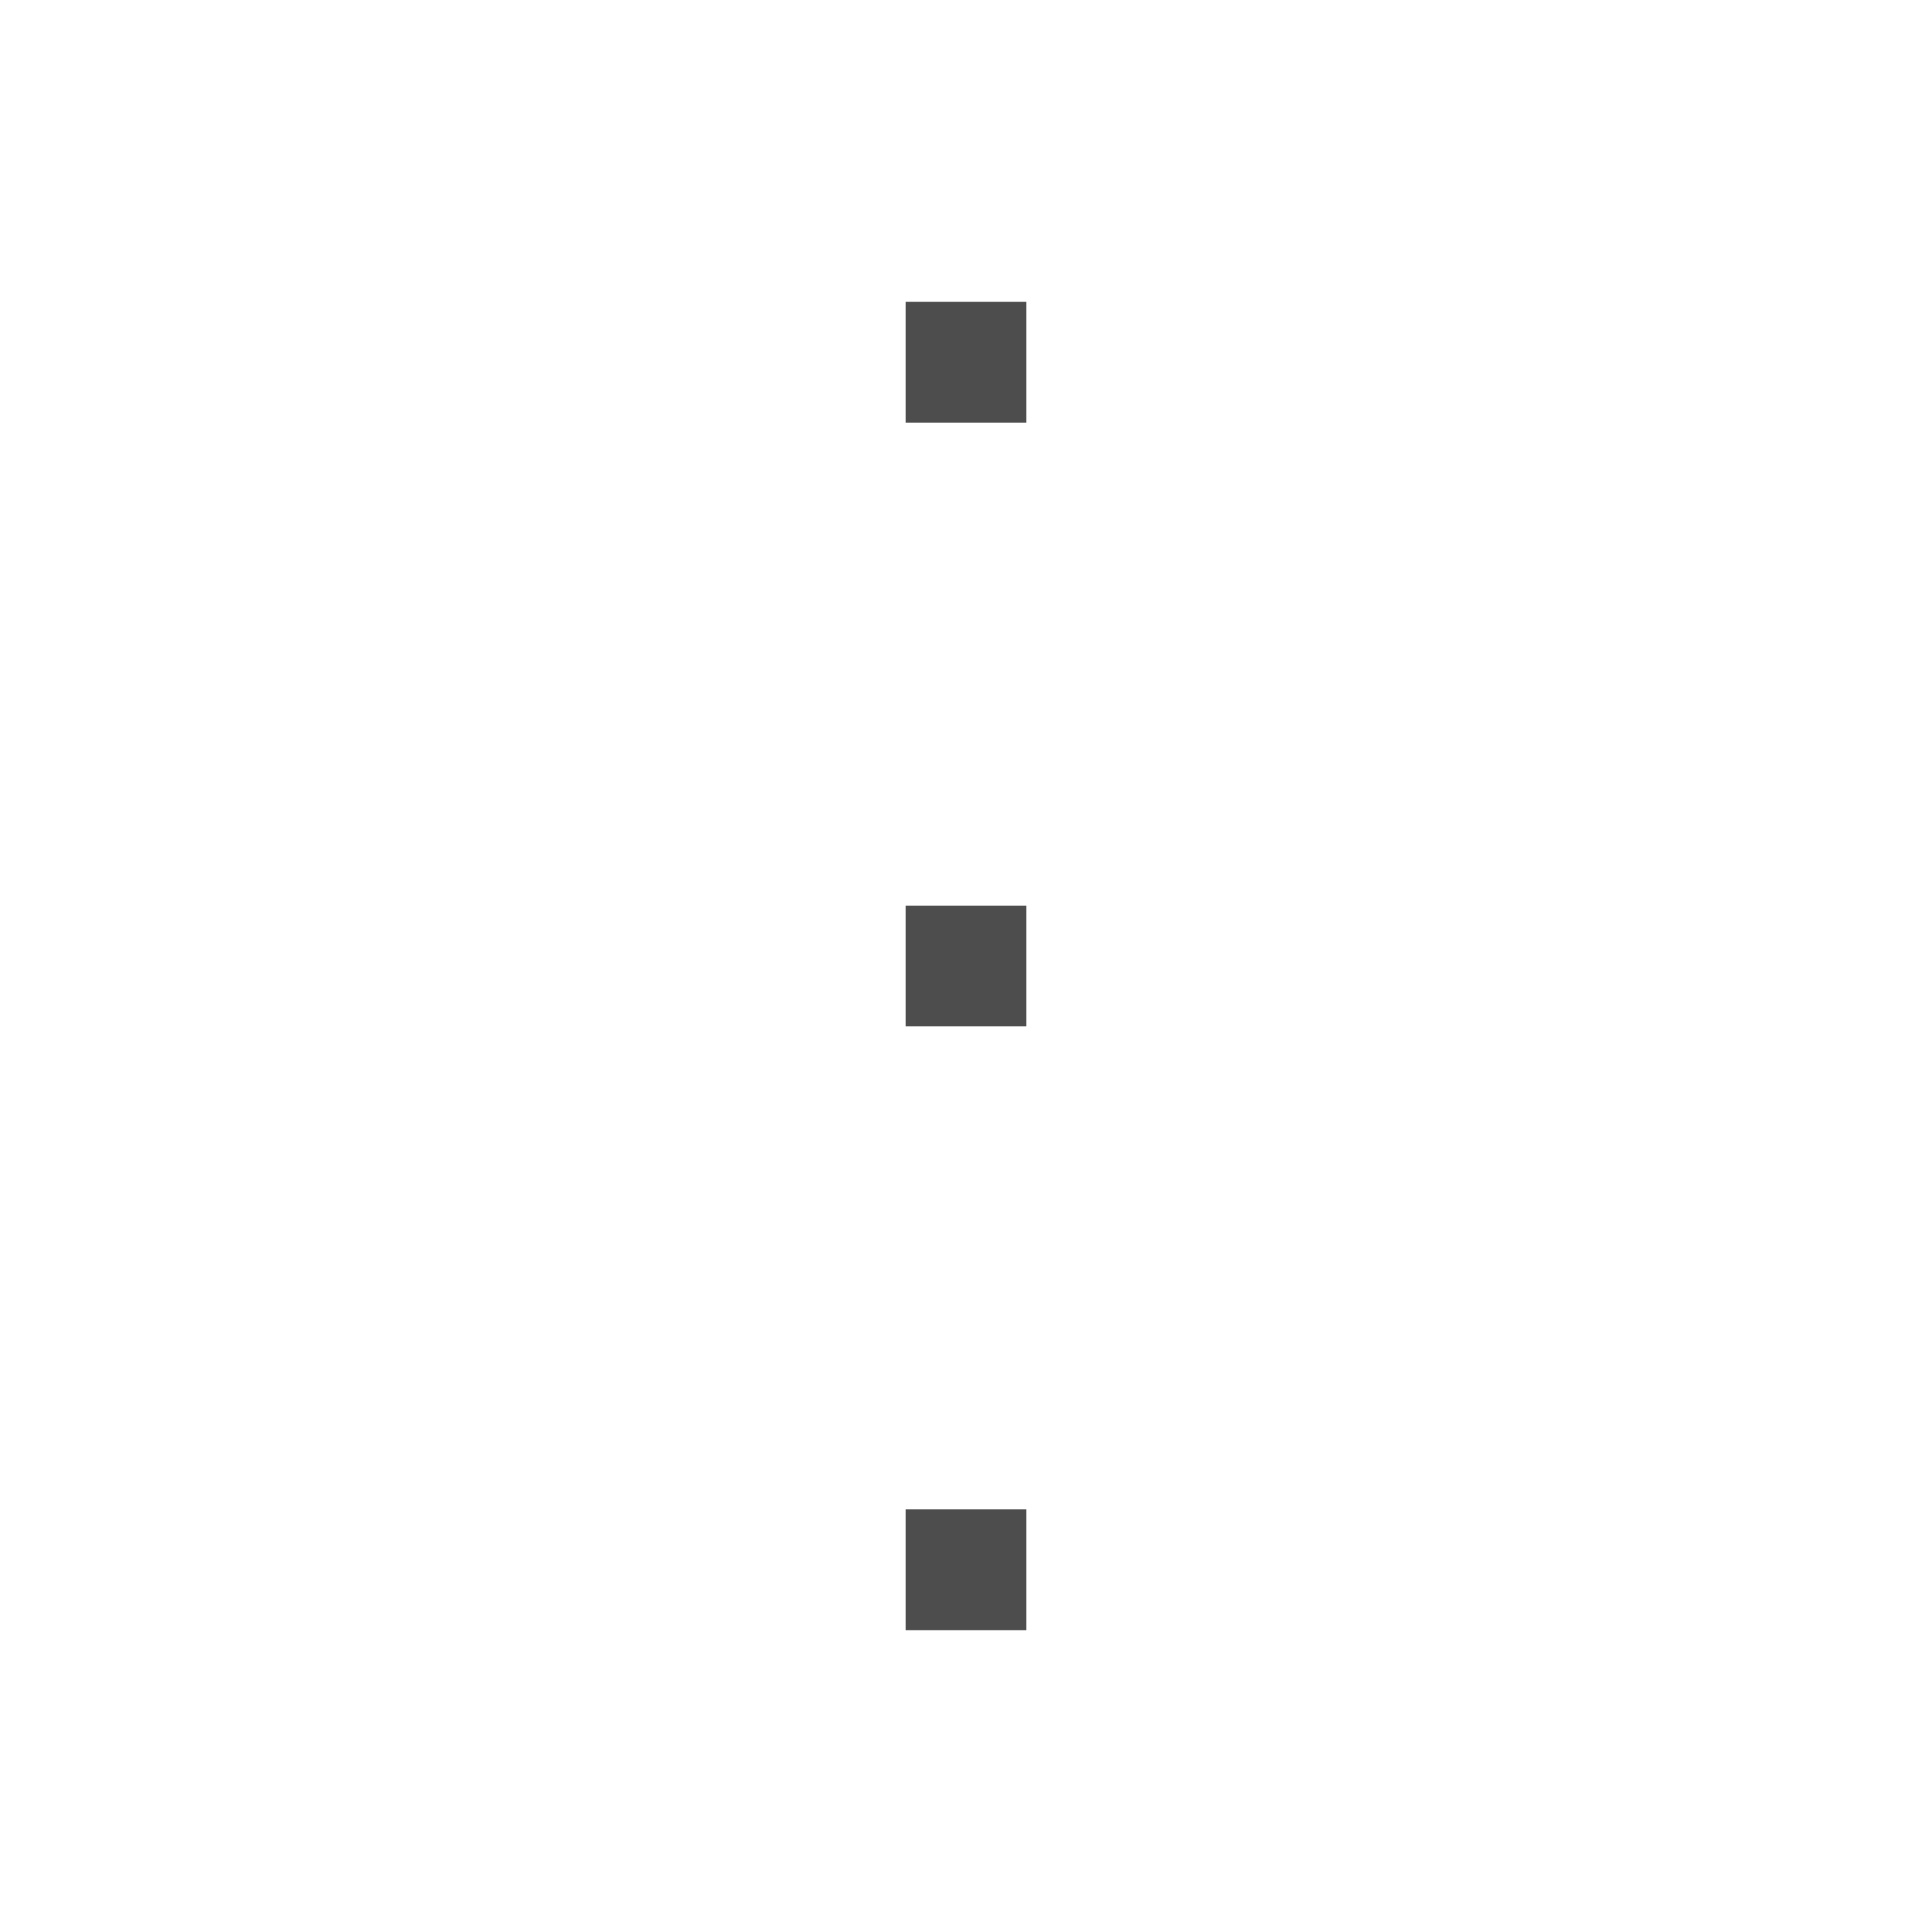
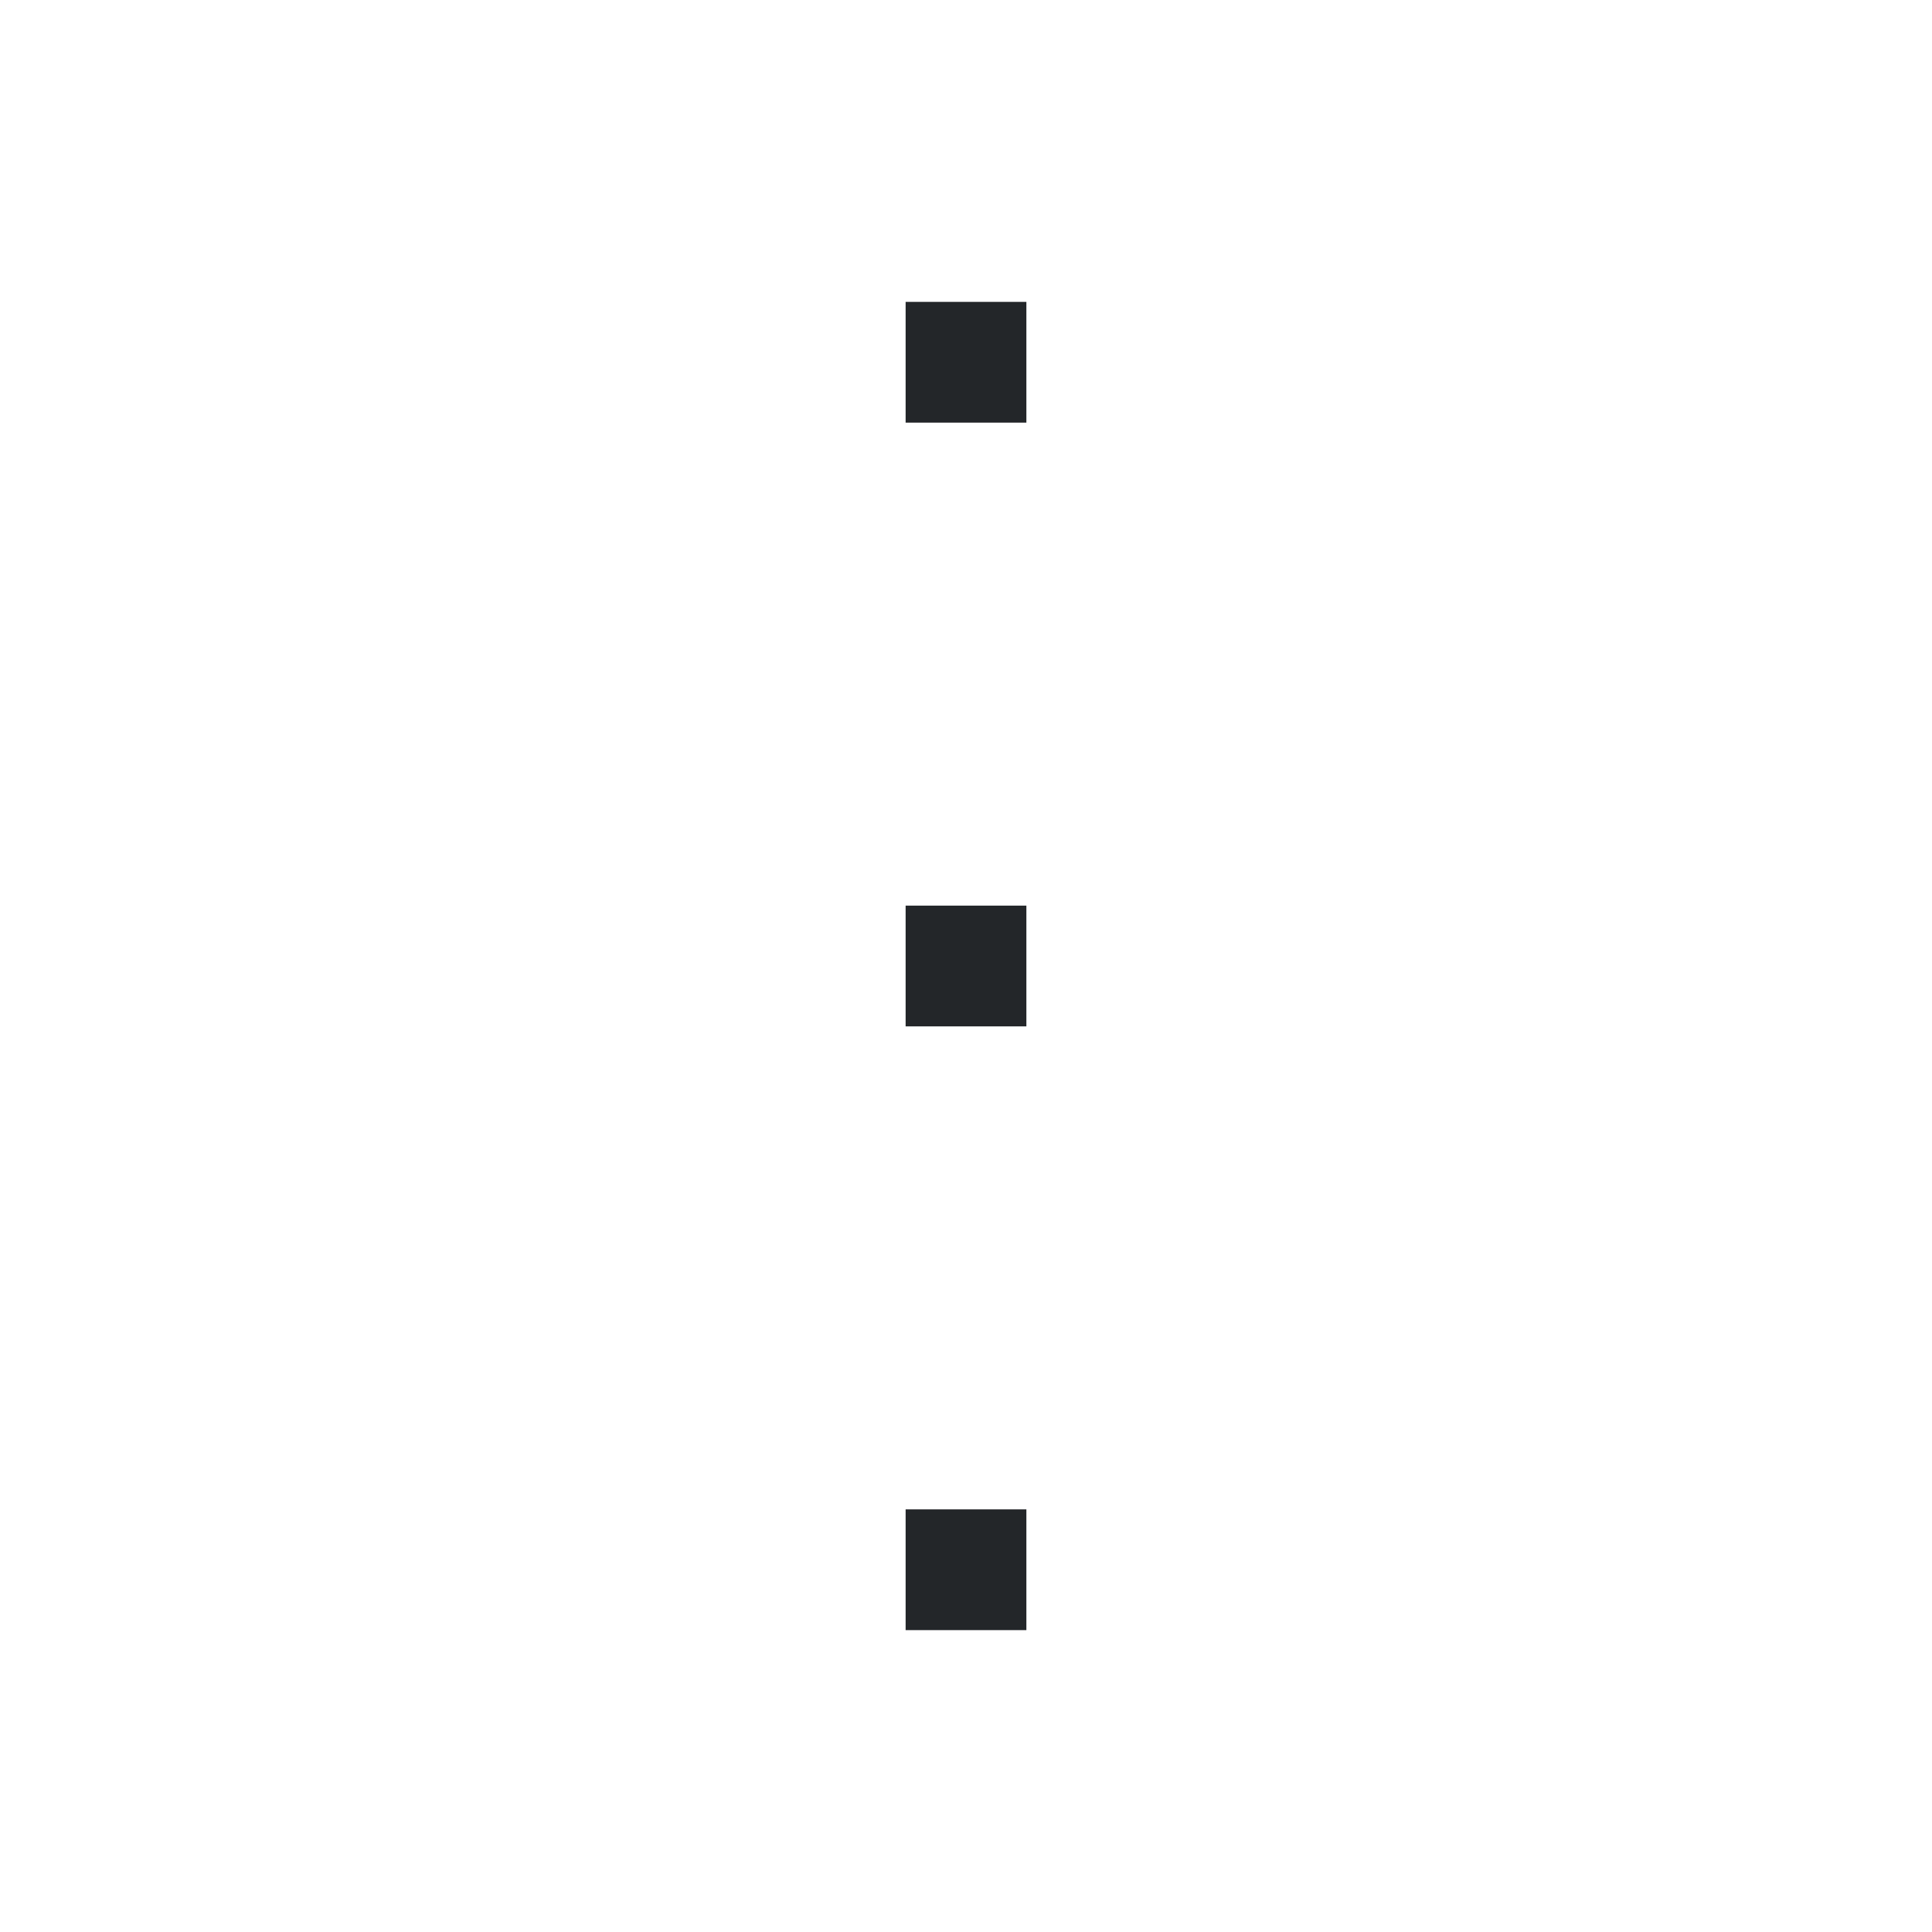
<svg xmlns="http://www.w3.org/2000/svg" viewBox="0 0 32 32" id="svg2" version="1.1">
  <defs id="defs3051">
    <style type="text/css" id="current-color-scheme">
      .ColorScheme-Text {
-         color:#4d4d4d;
+         color:#232629;
      }
      </style>
  </defs>
  <path style="fill:currentColor;fill-opacity:1;stroke:none" d="m 15,5 0,2 2,0 0,-2 z m 0,10 0,2 2,0 0,-2 z m 0,10 0,2 2,0 0,-2 z" id="a" class="ColorScheme-Text" />
</svg>
